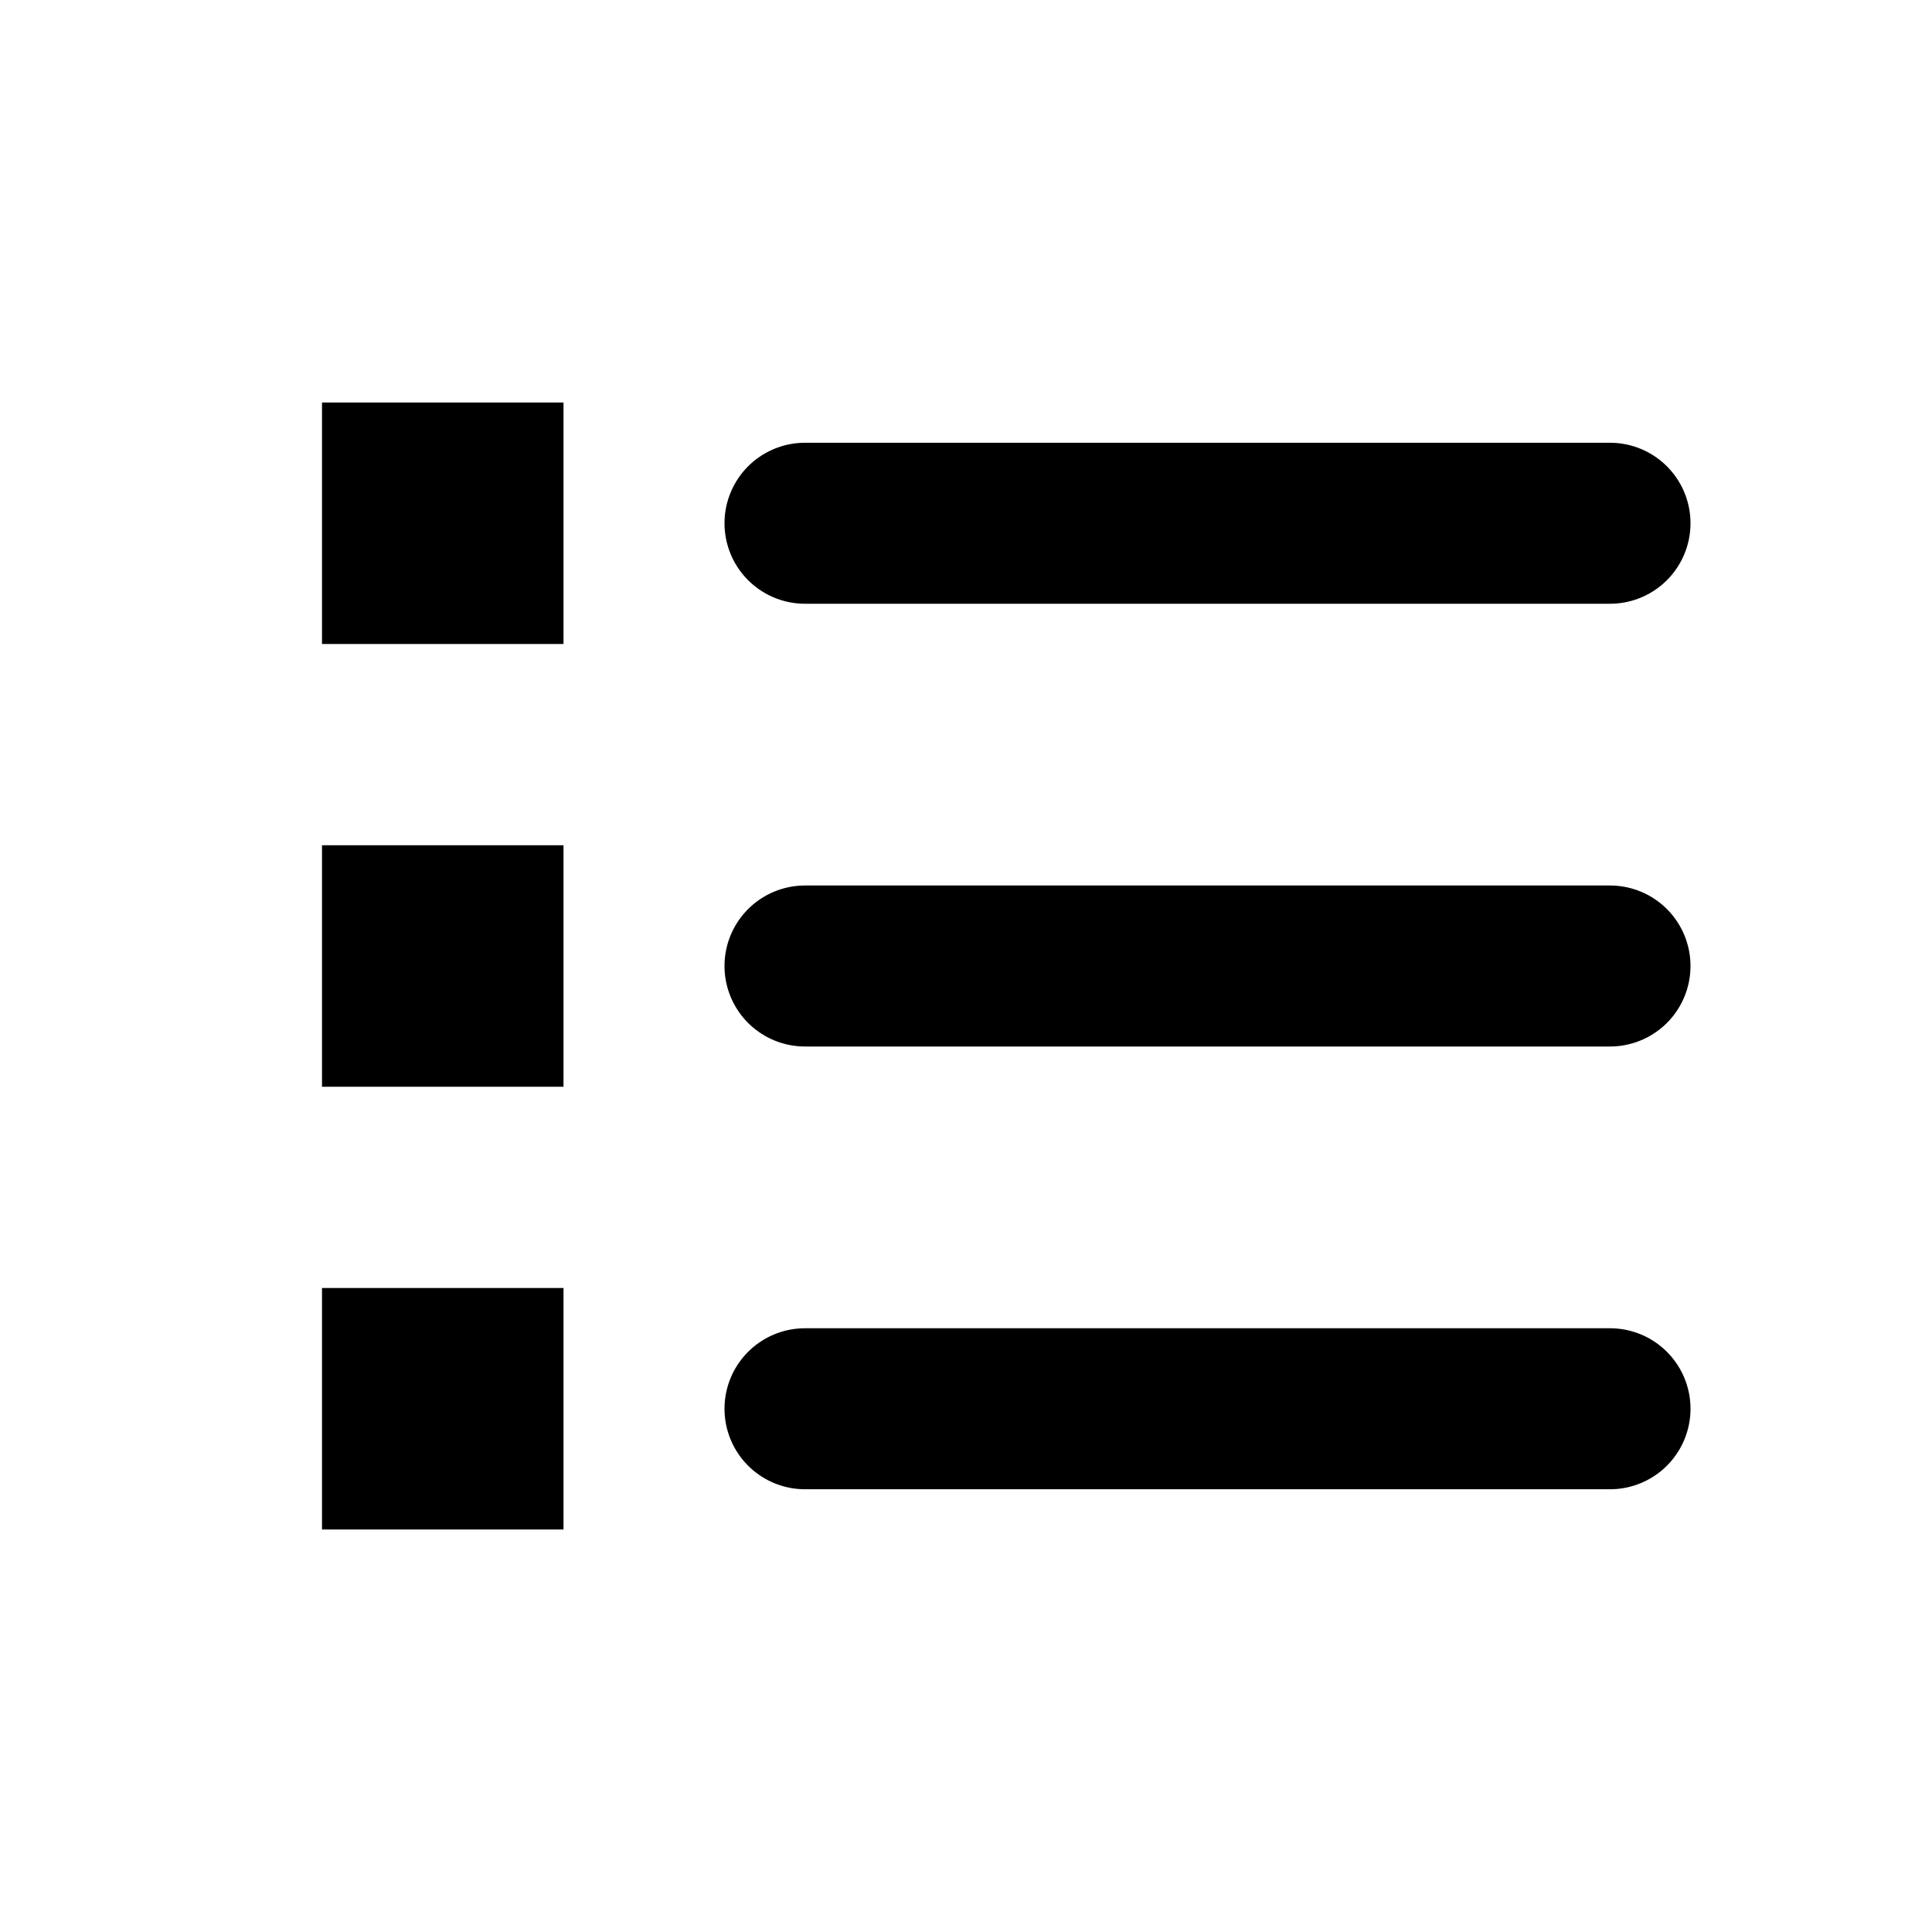
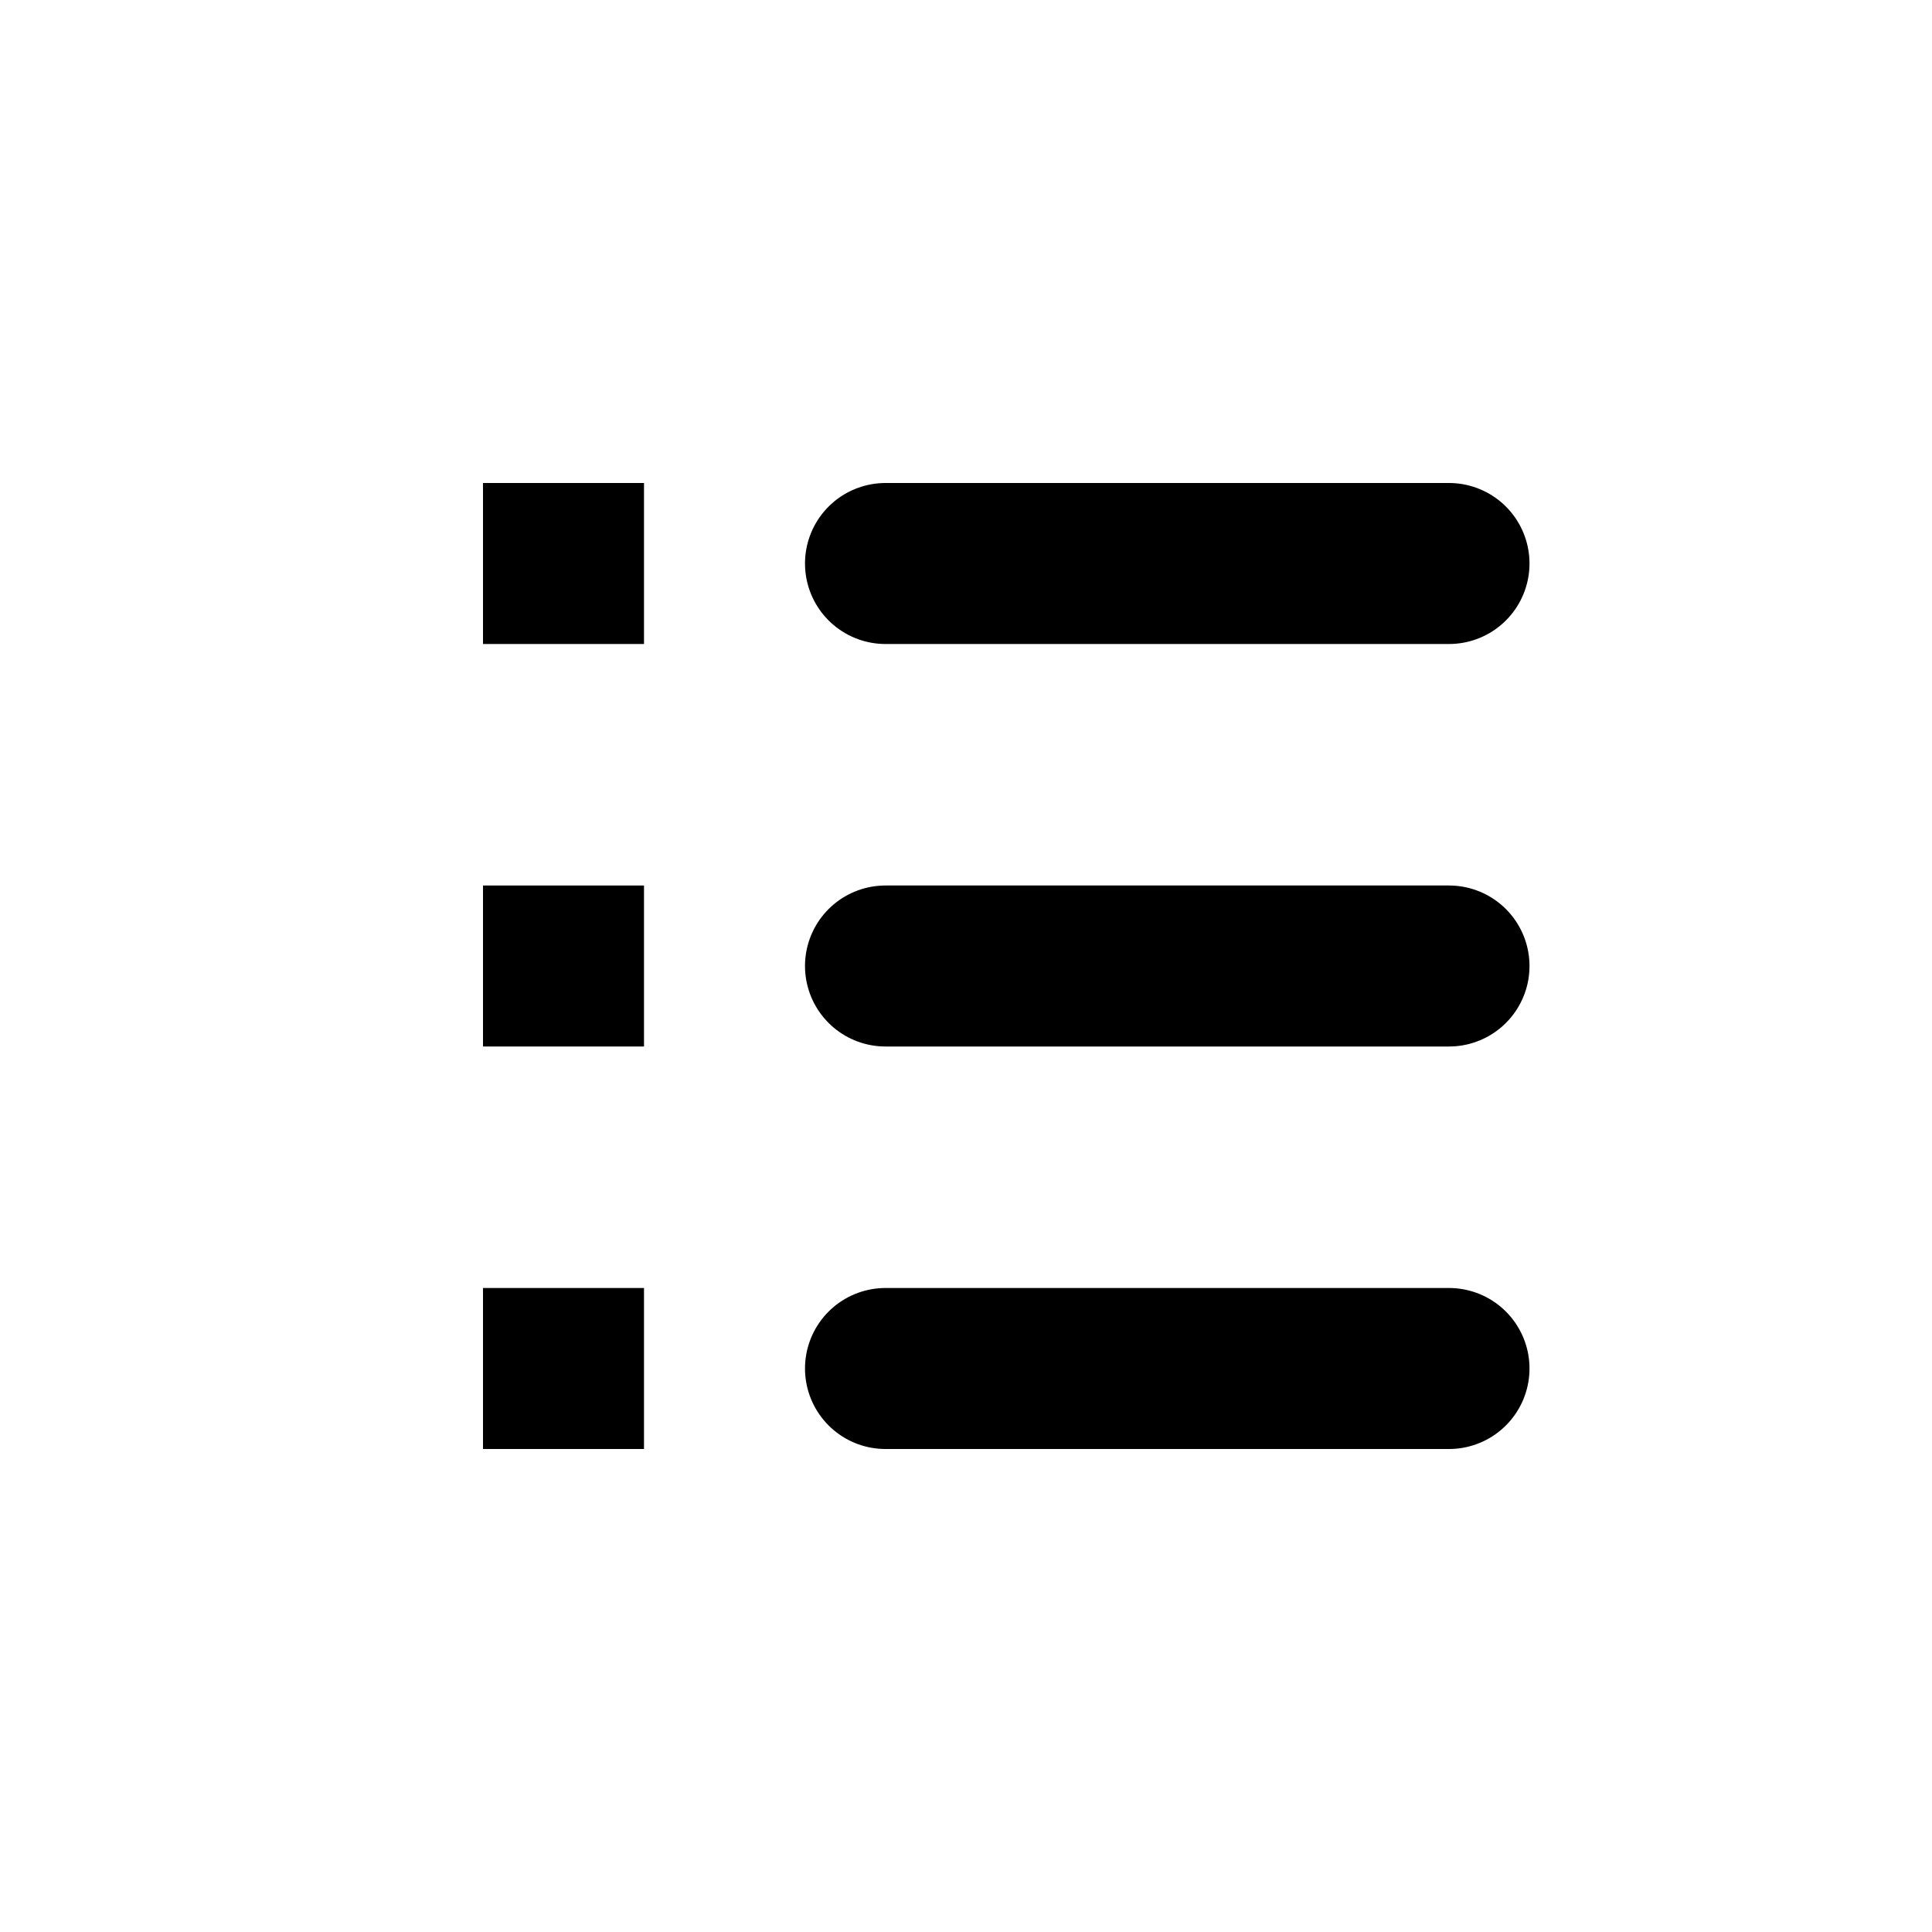
<svg xmlns="http://www.w3.org/2000/svg" viewBox="0 0 24 24">
-   <path fill="#000" d="M4 5h3v3H4zm0 5.5h3v3H4zm0 5.5h3v3H4z" />
-   <path fill="none" stroke="#000" stroke-linecap="round" stroke-width="2" d="M10 6.5h10M10 12h10M10 17.5h10" />
+   <path fill="#000" d="M6 6h2v2H6zm0 5h2v2H6zm0 5h2v2H6z" />
+   <path fill="none" stroke="#000" stroke-linecap="round" stroke-width="2" d="M11 7h7M11 12h7M11 17h7" />
</svg>
